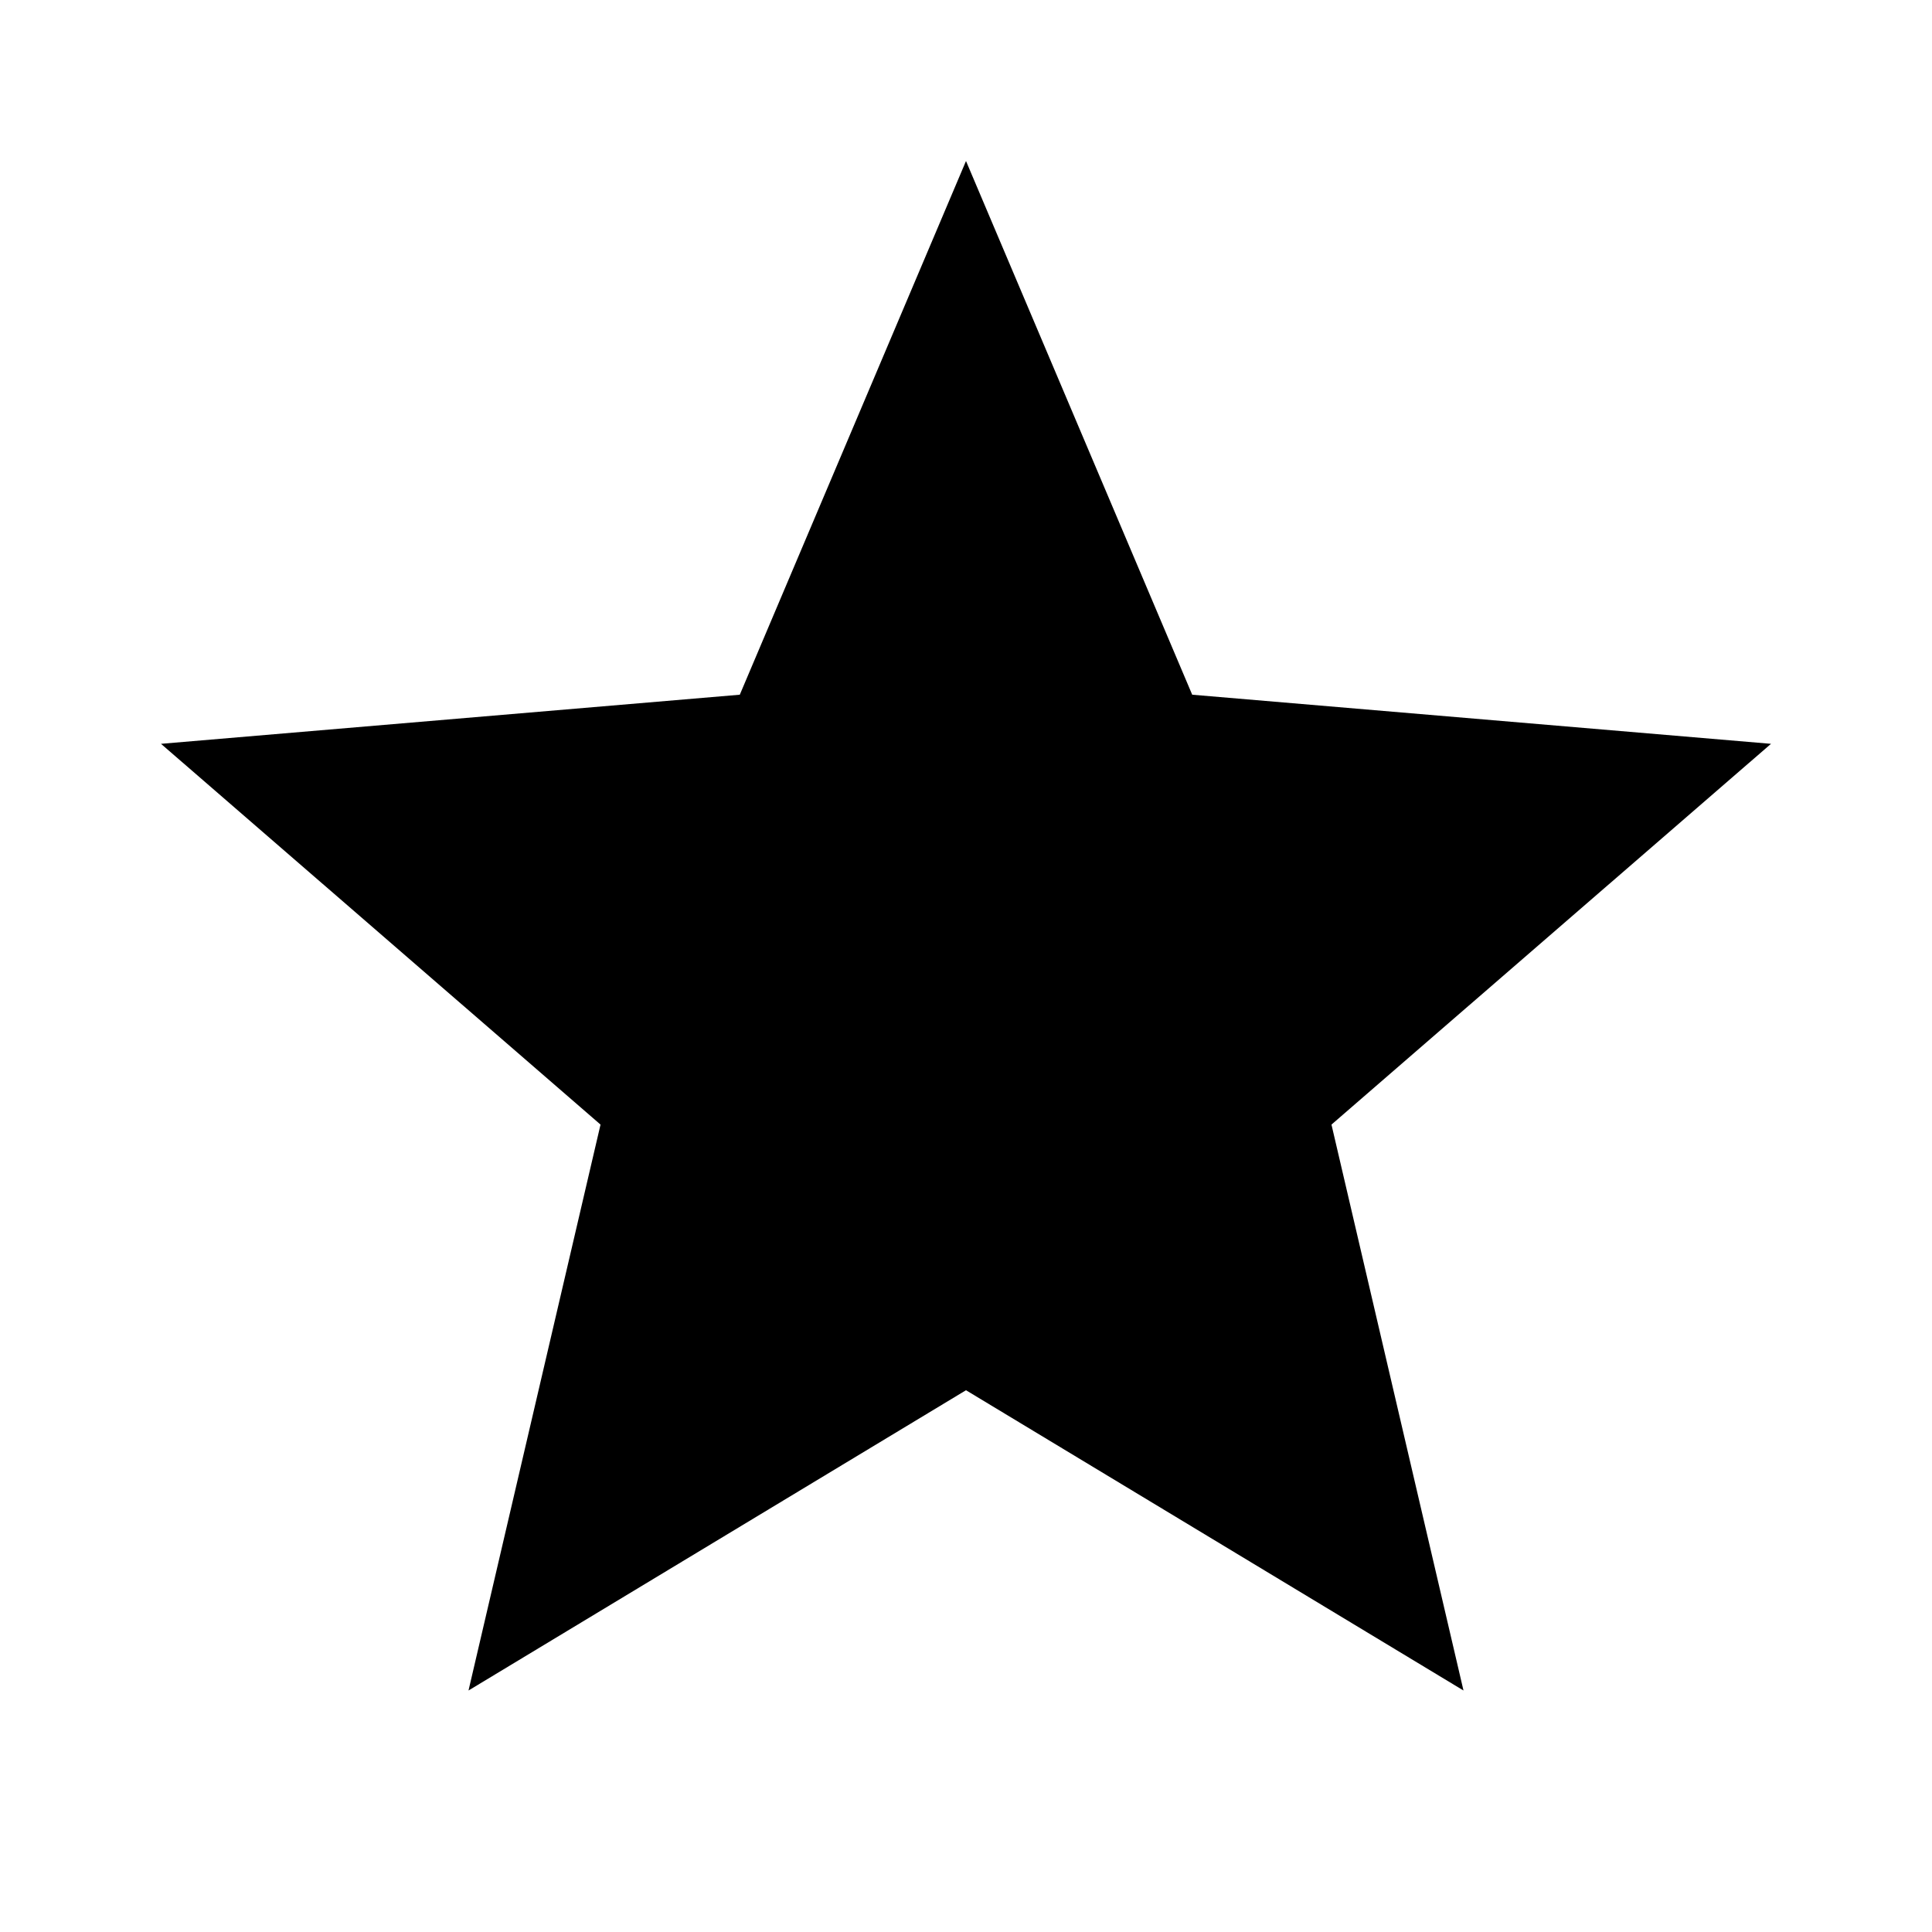
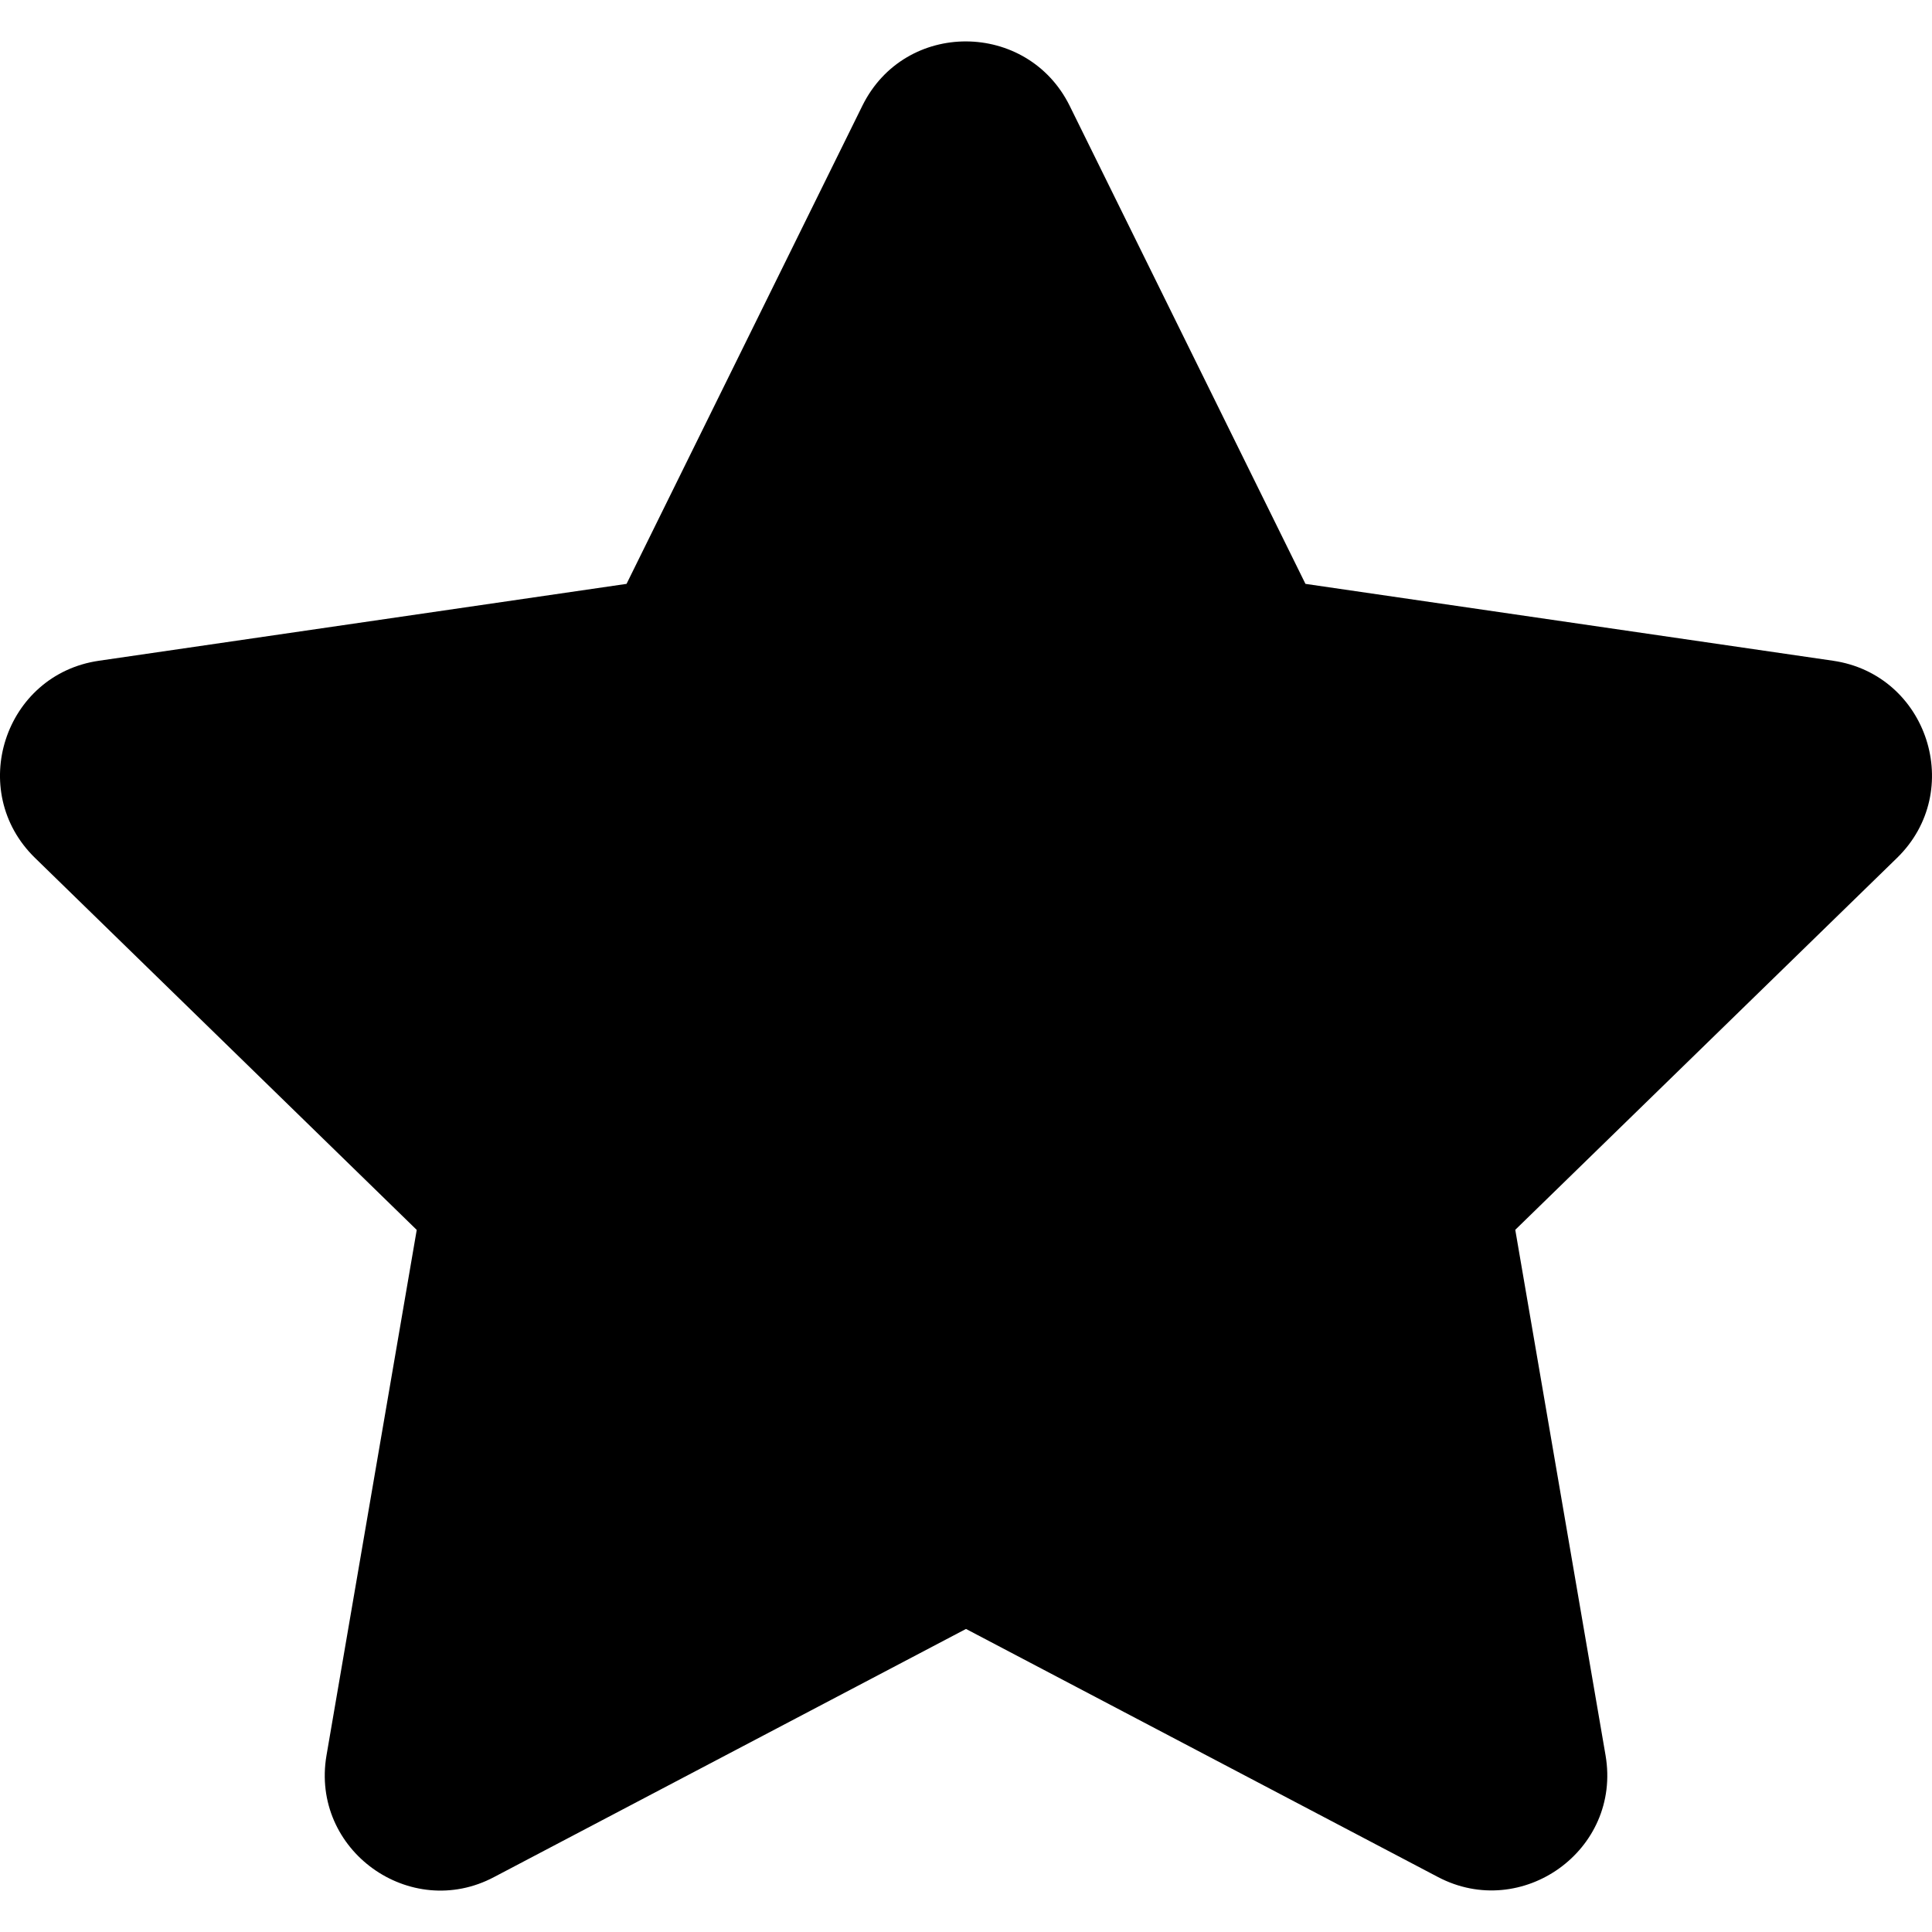
- <svg xmlns="http://www.w3.org/2000/svg" color="lime" height="24" viewBox="0 0 24 24" width="24">
-   <path d="M0 0h24v24H0z" fill="none" />
-   <path d="M0 0h24v24H0z" fill="none" />
-   <path d="M12 17.27L18.18 21l-1.64-7.03L22 9.24l-7.19-.61L12 2 9.19 8.63 2 9.24l5.46 4.73L5.82 21z" />
+ <svg xmlns="http://www.w3.org/2000/svg" id="Calque_1" data-name="Calque 1" viewBox="0 0 1000 1000">
+   <path d="M948.78,342,675.7,302.21,553.64,54.73c-21.86-44.11-85.23-44.67-107.28,0h0L324.3,302.21,51.22,342c-49,7.1-68.6,67.48-33.09,102.06L215.7,636.6,169,908.56c-8.41,49.16,43.37,86,86.73,63L500,843.14,744.3,971.55c43.36,22.81,95.14-13.83,86.73-63l-46.73-272L981.87,444.08C1017.38,409.5,997.76,349.12,948.78,342Z" />
</svg>
